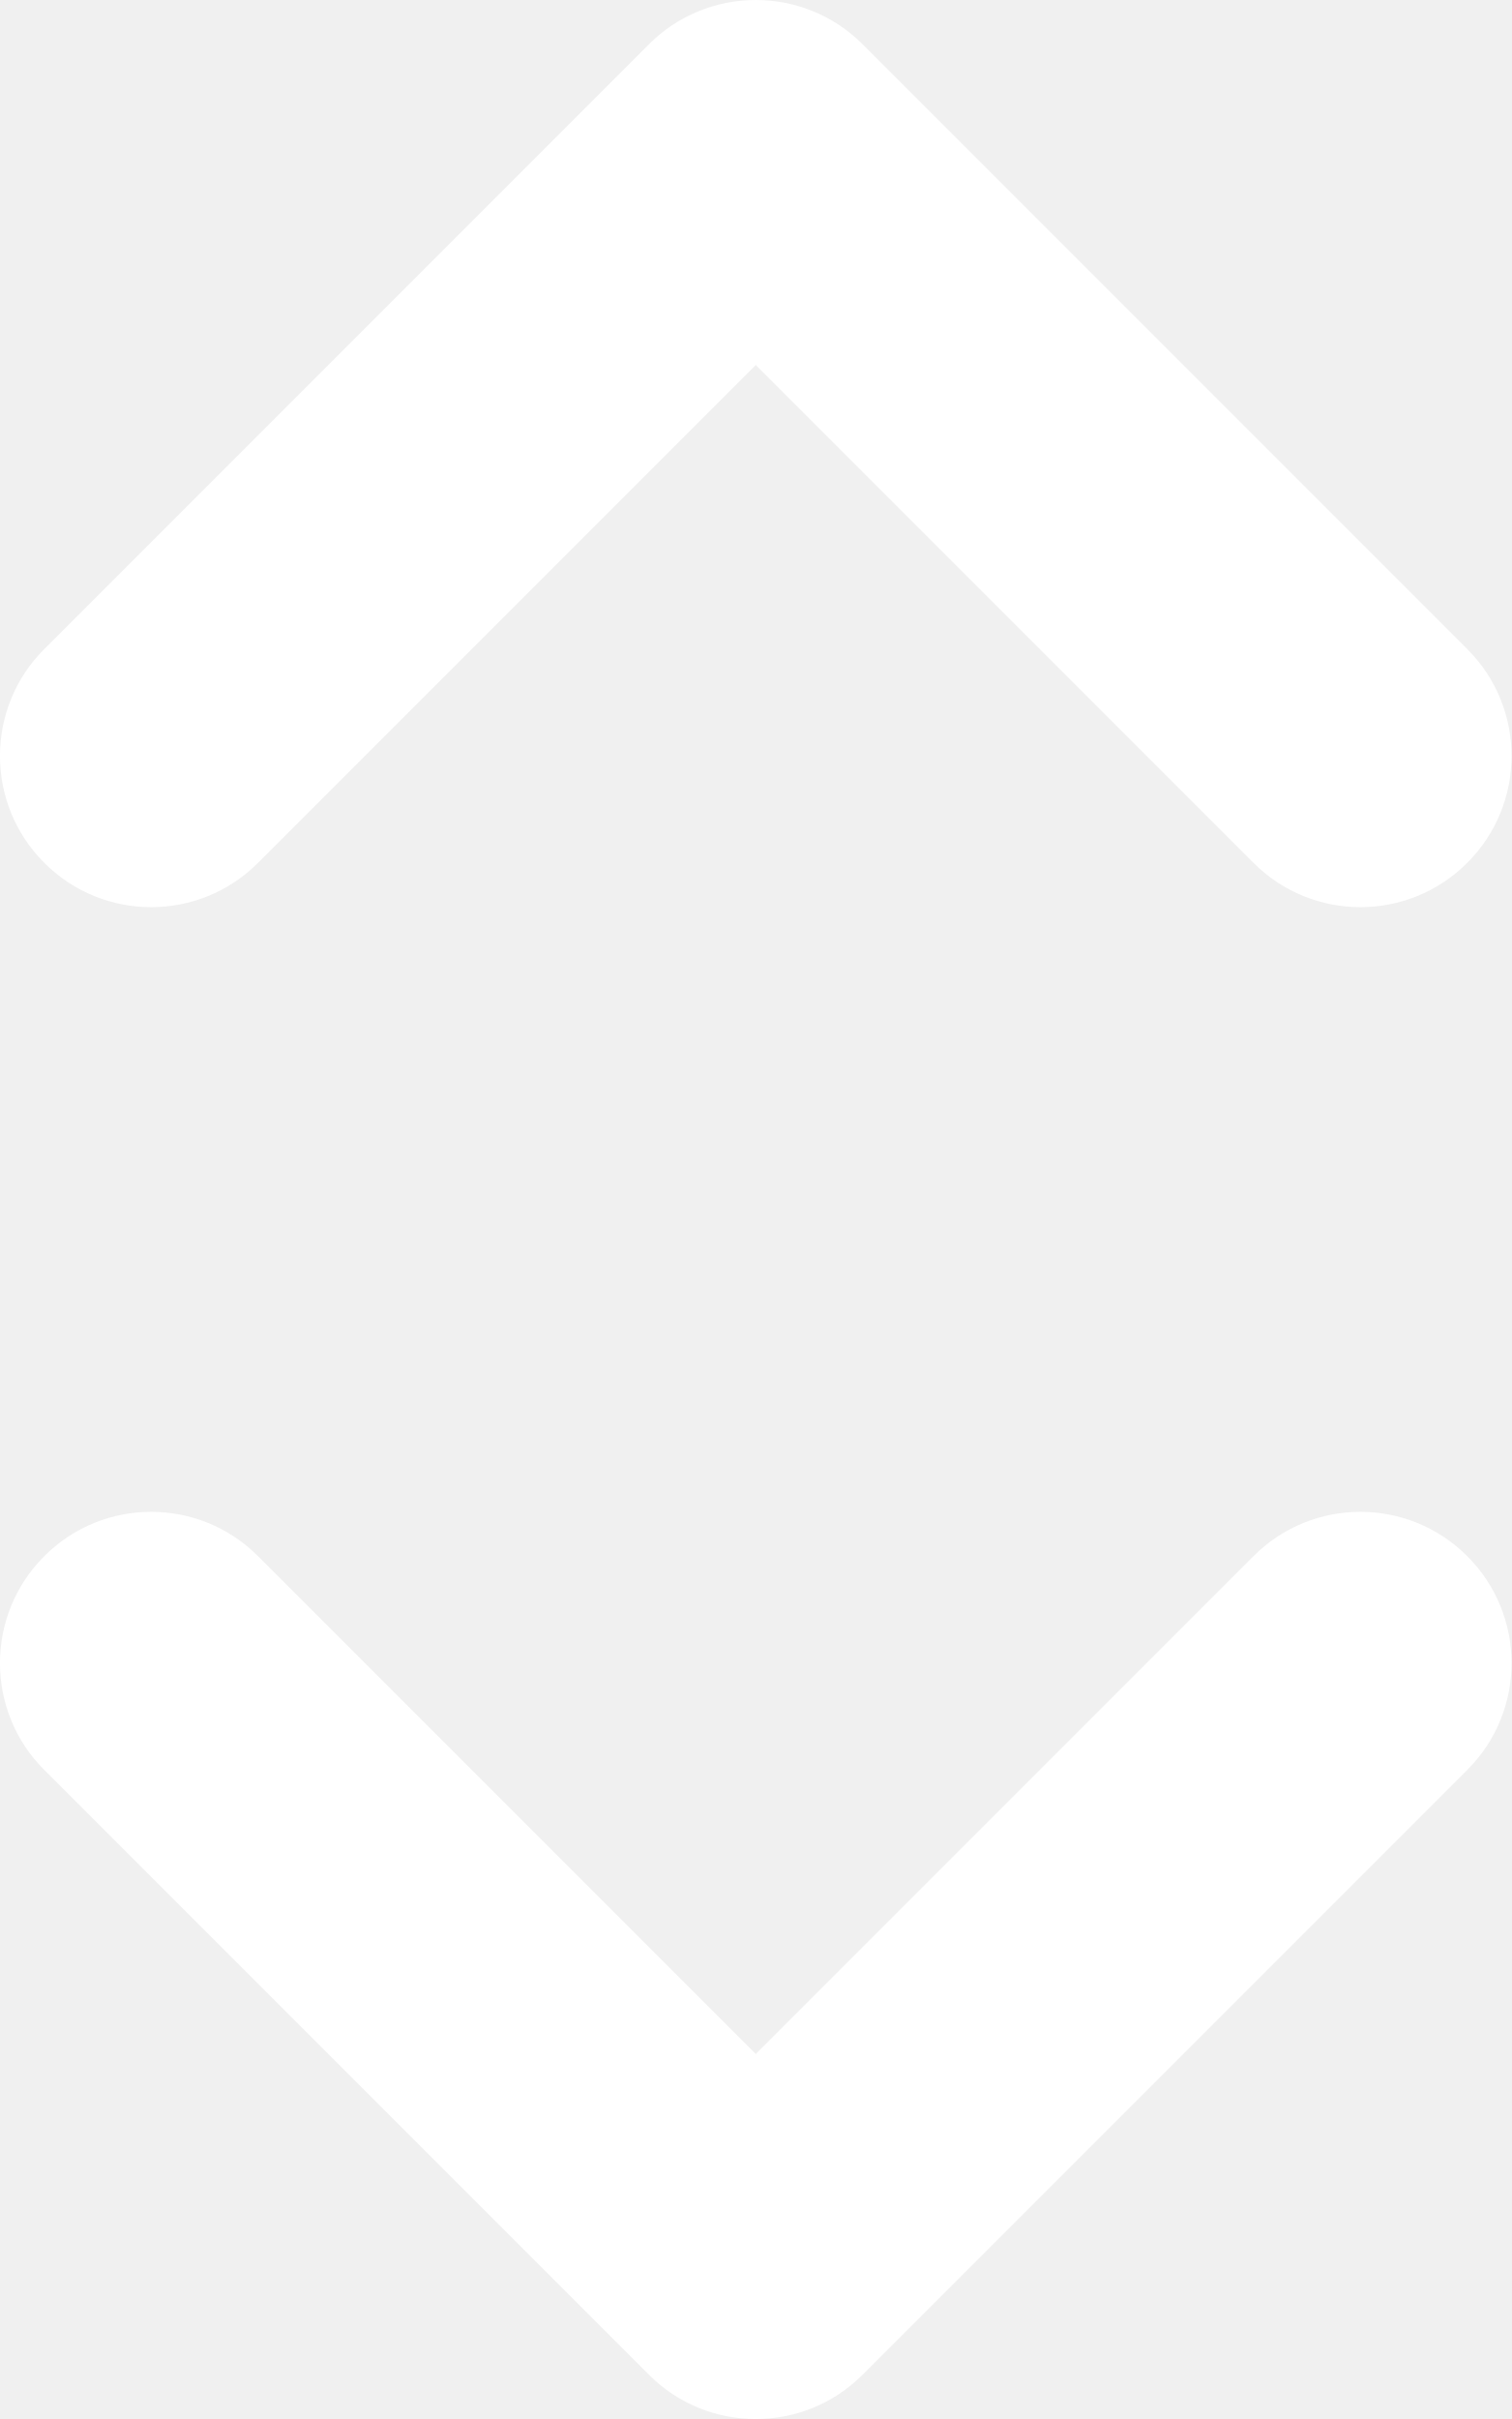
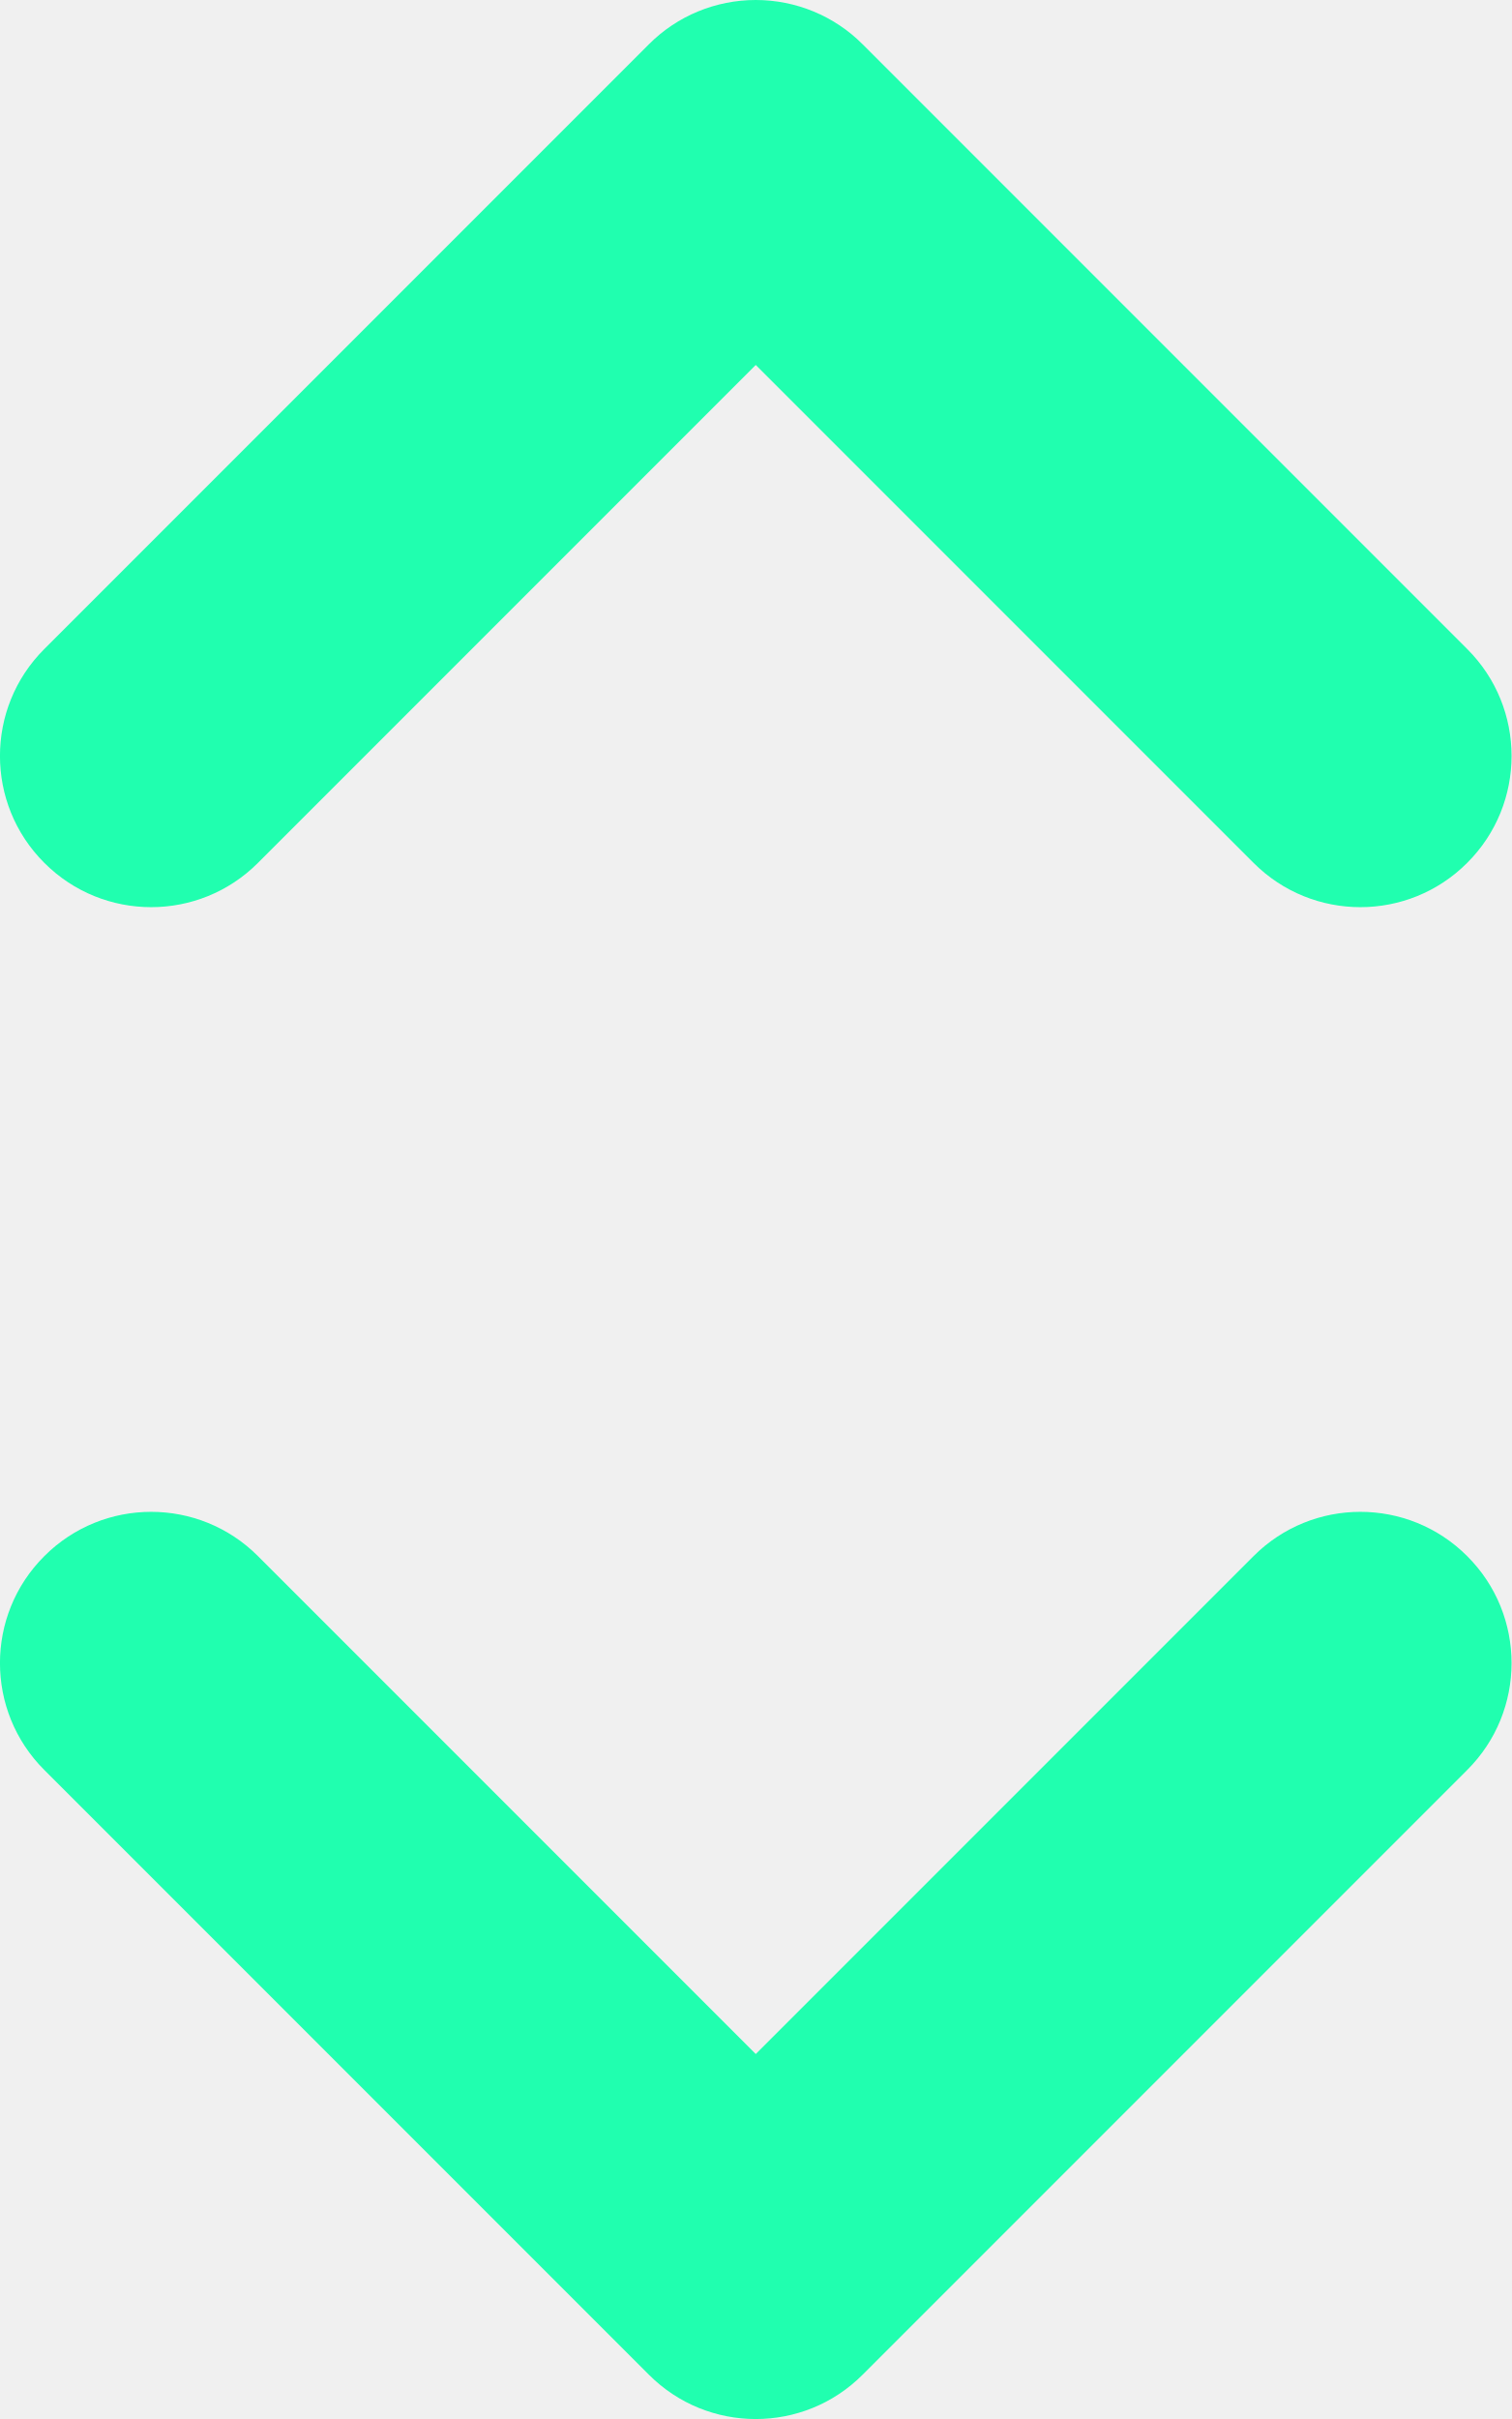
<svg xmlns="http://www.w3.org/2000/svg" width="10" height="16" viewBox="0 0 10 16" fill="none">
-   <path d="M5 0C5.265 0 5.52 0.105 5.707 0.293L9.707 4.293C10.098 4.683 10.098 5.317 9.707 5.707C9.317 6.098 8.683 6.098 8.293 5.707L5 2.414L1.707 5.707C1.317 6.098 0.683 6.098 0.293 5.707C-0.098 5.317 -0.098 4.683 0.293 4.293L4.293 0.293C4.48 0.105 4.735 0 5 0ZM0.293 10.293C0.683 9.902 1.317 9.902 1.707 10.293L5 13.586L8.293 10.293C8.683 9.902 9.317 9.902 9.707 10.293C10.098 10.683 10.098 11.317 9.707 11.707L5.707 15.707C5.317 16.098 4.683 16.098 4.293 15.707L0.293 11.707C-0.098 11.317 -0.098 10.683 0.293 10.293Z" fill="white" />
+   <path d="M5 0C5.265 0 5.52 0.105 5.707 0.293L9.707 4.293C10.098 4.683 10.098 5.317 9.707 5.707C9.317 6.098 8.683 6.098 8.293 5.707L5 2.414L1.707 5.707C1.317 6.098 0.683 6.098 0.293 5.707C-0.098 5.317 -0.098 4.683 0.293 4.293L4.293 0.293C4.48 0.105 4.735 0 5 0ZM0.293 10.293C0.683 9.902 1.317 9.902 1.707 10.293L5 13.586L8.293 10.293C8.683 9.902 9.317 9.902 9.707 10.293C10.098 10.683 10.098 11.317 9.707 11.707L5.707 15.707C5.317 16.098 4.683 16.098 4.293 15.707L0.293 11.707C-0.098 11.317 -0.098 10.683 0.293 10.293Z" fill="#20FFAF" />
</svg>
